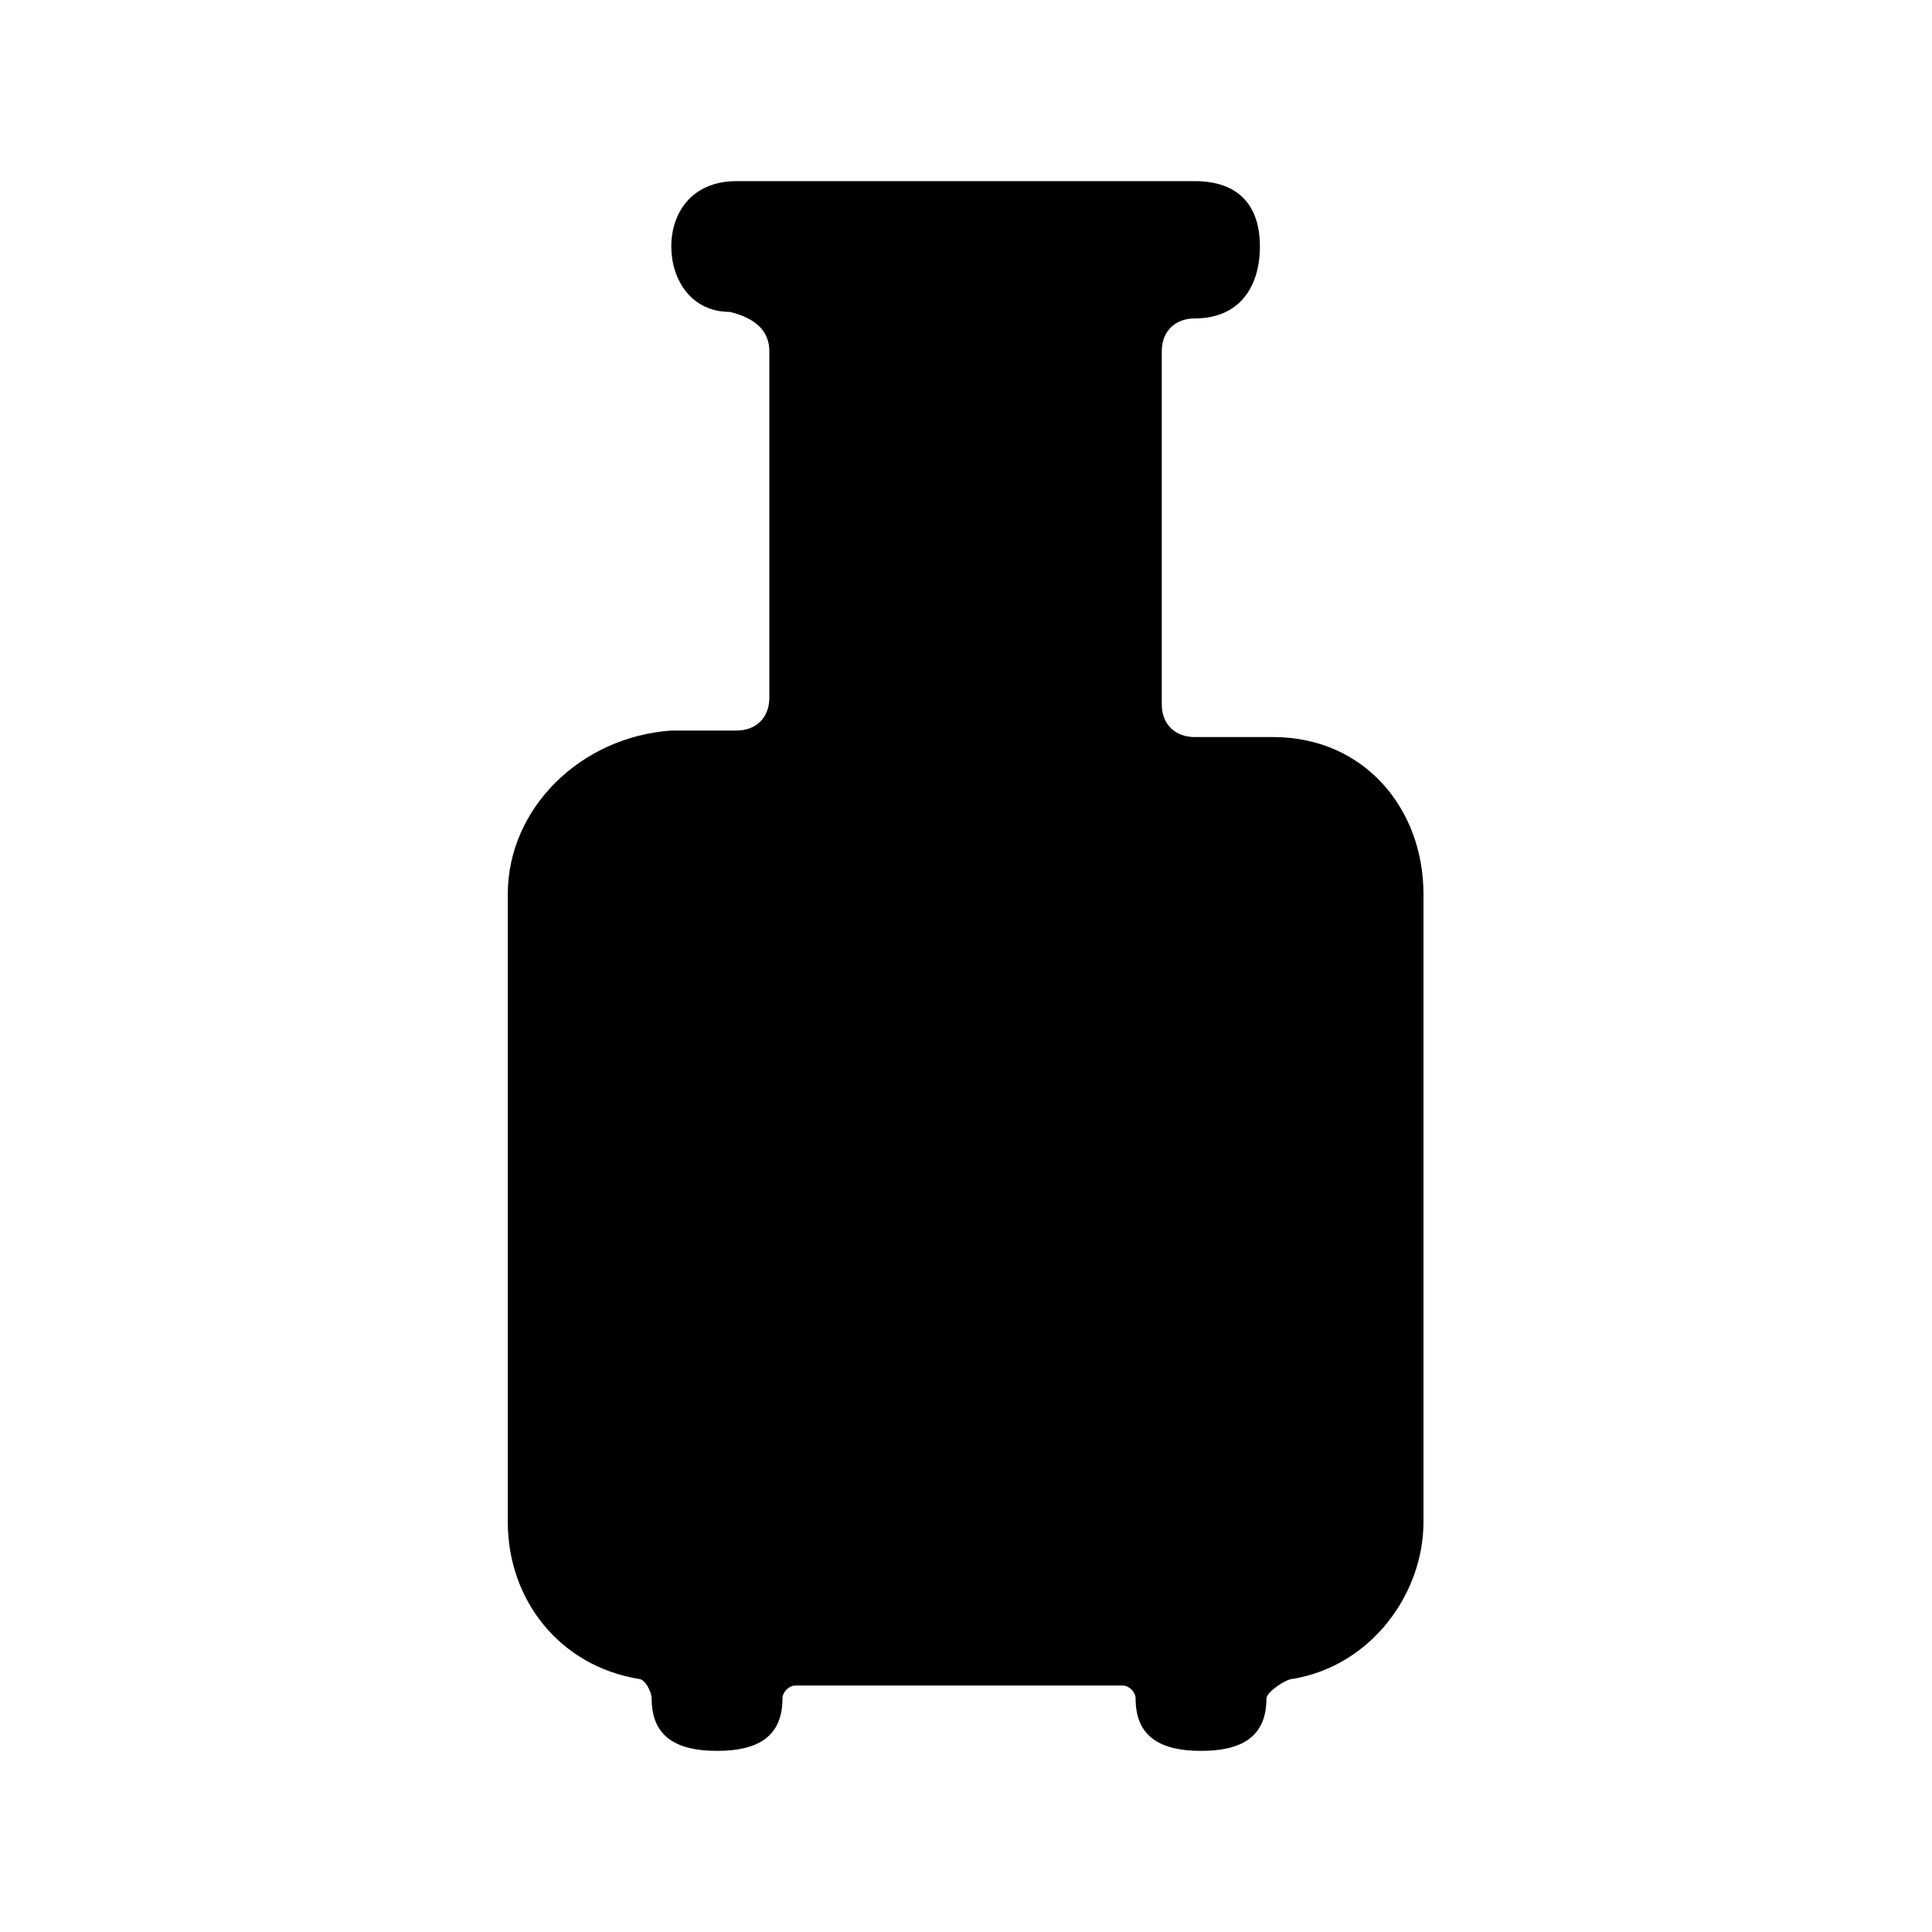
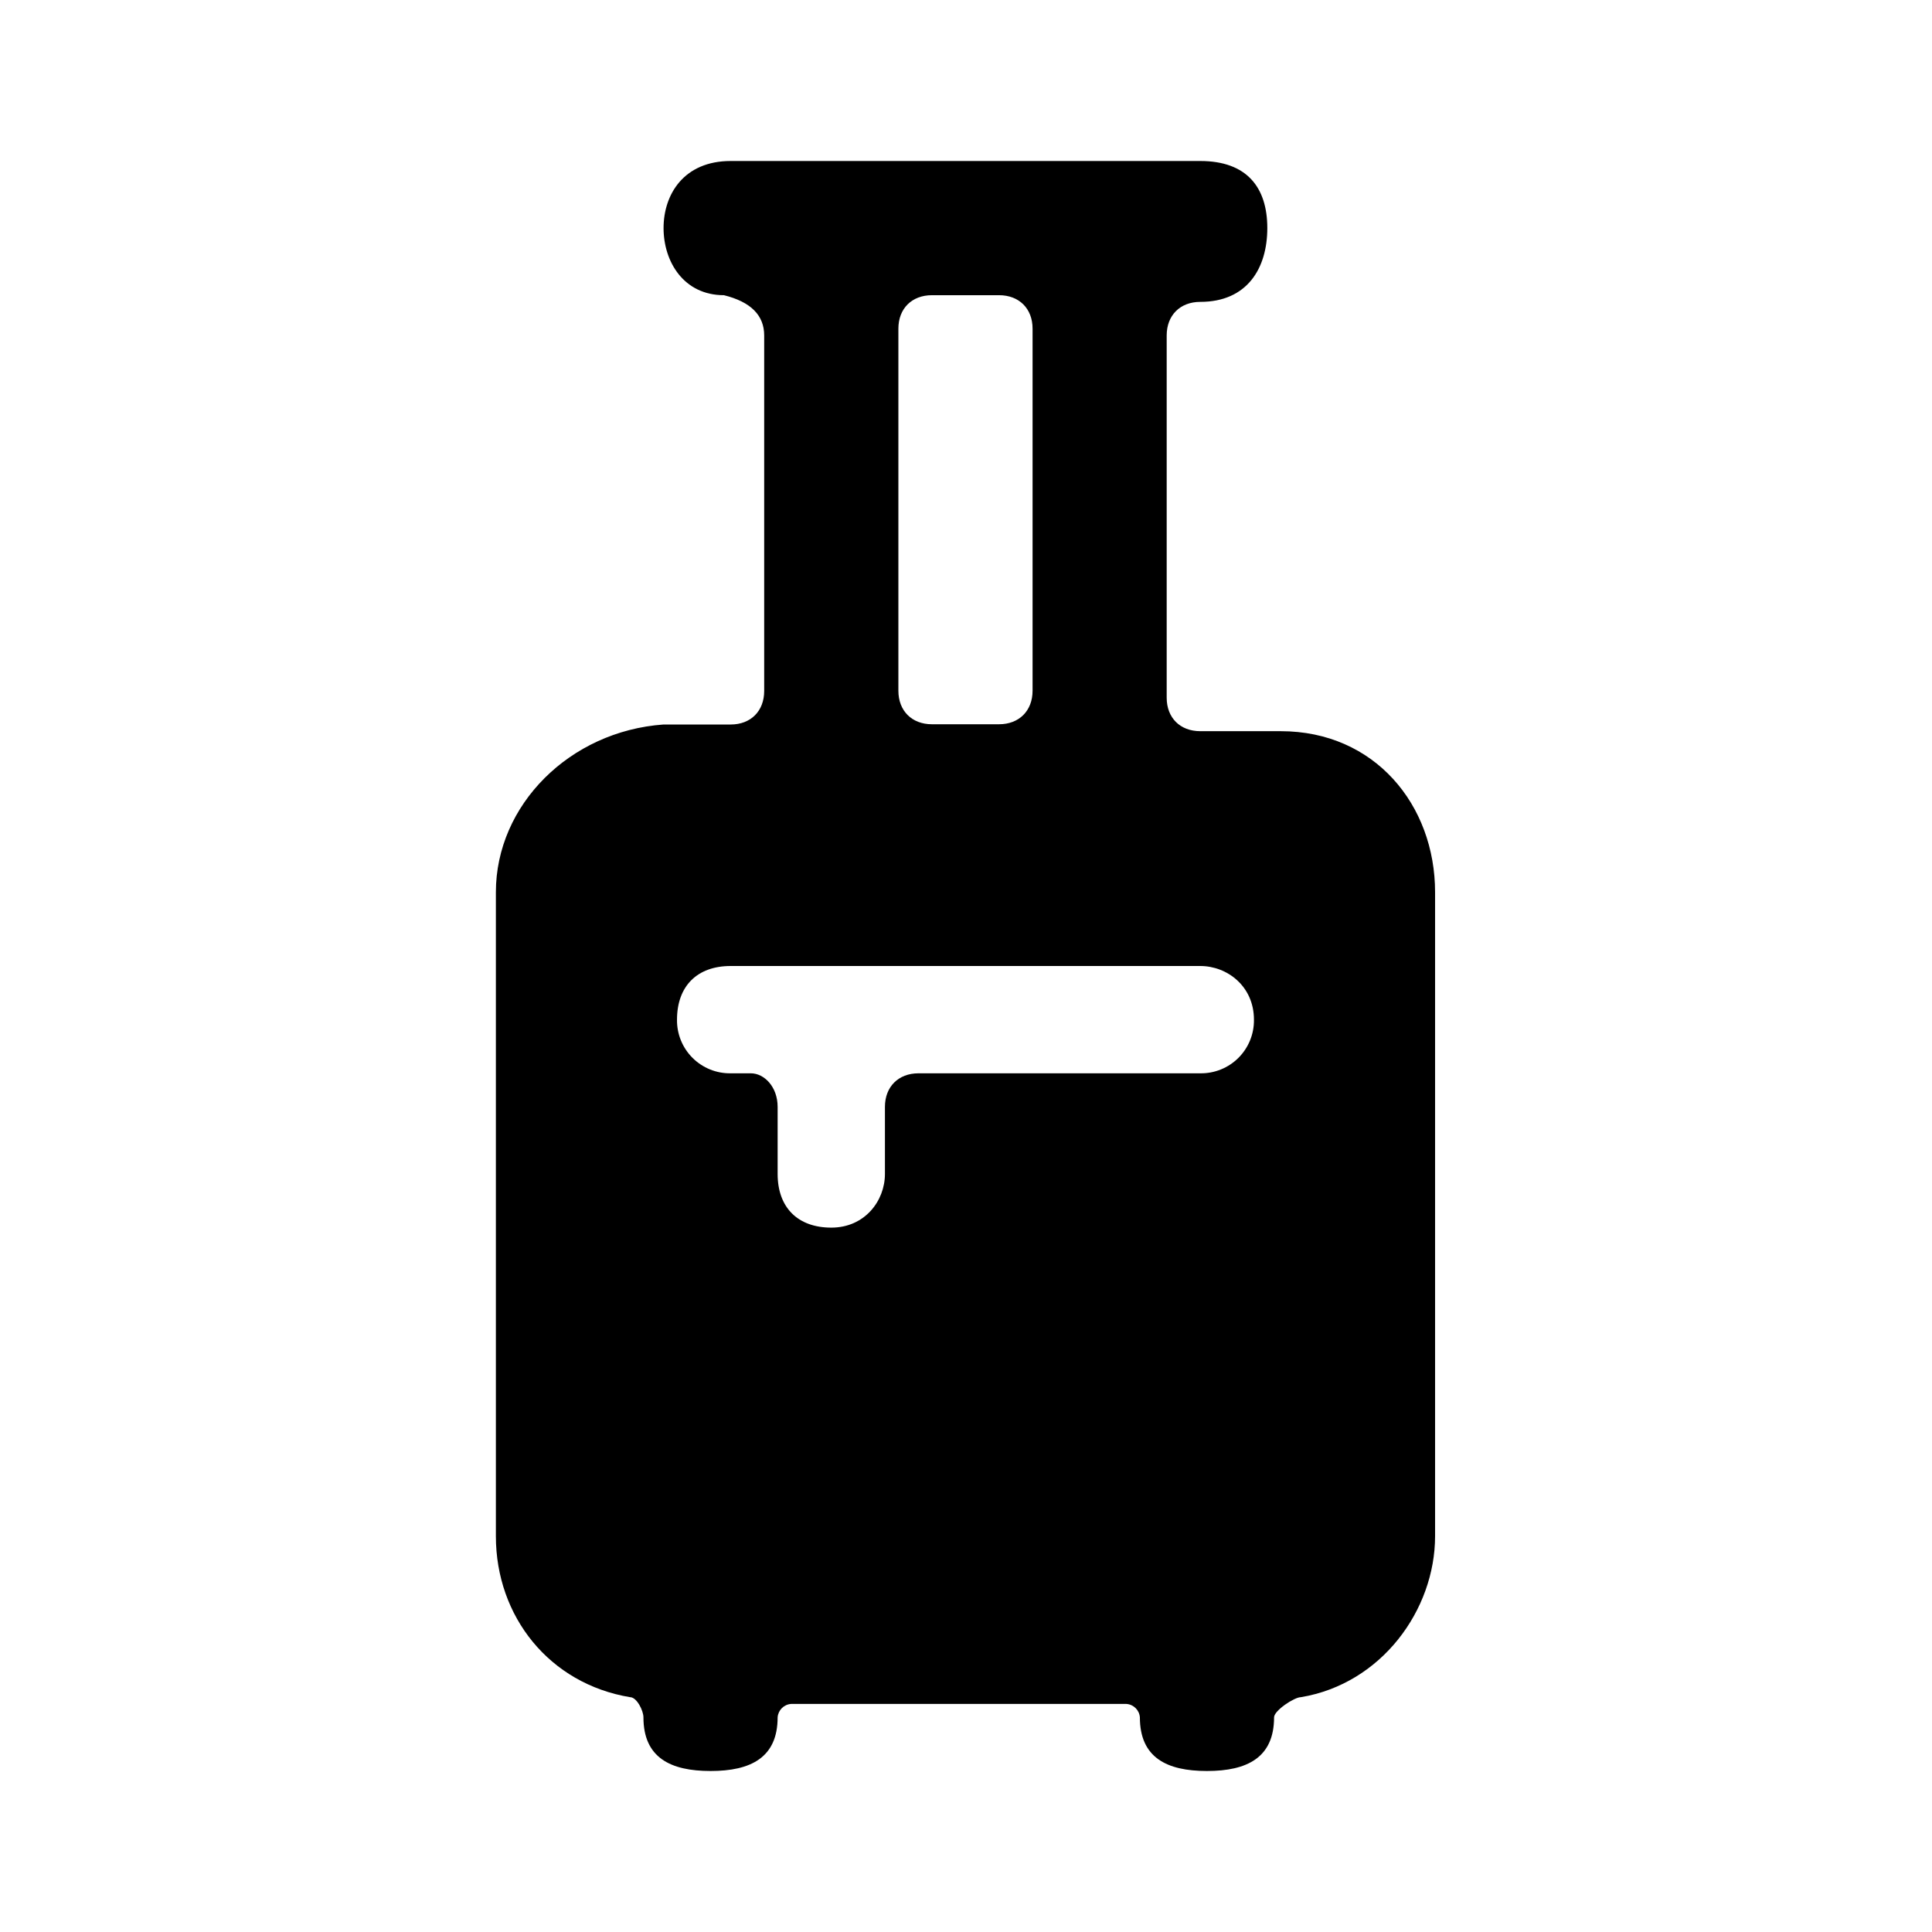
- <svg width="24" height="24" viewBox="0 0 24 24">
-   <path d="M14.432 8.75C14.432 8.994 14.595 9.156 14.839 9.156H15.814C16.951 9.156 17.683 10.05 17.683 11.106V18.906C17.683 19.8 17.032 20.694 16.058 20.856C15.976 20.856 15.732 21.019 15.732 21.1C15.732 21.587 15.408 21.75 14.92 21.75C14.432 21.75 14.107 21.587 14.107 21.1C14.107 21.019 14.026 20.938 13.945 20.938H9.883C9.801 20.938 9.72 21.019 9.72 21.1C9.72 21.587 9.395 21.75 8.908 21.75C8.42 21.75 8.095 21.587 8.095 21.1C8.095 21.019 8.014 20.856 7.933 20.856C6.957 20.694 6.308 19.881 6.308 18.906V11.106C6.308 10.05 7.201 9.156 8.339 9.075H9.151C9.395 9.075 9.557 8.912 9.557 8.669V4.362C9.557 4.119 9.395 3.956 9.07 3.875C8.582 3.875 8.339 3.469 8.339 3.062C8.339 2.656 8.582 2.25 9.151 2.25H14.839C15.408 2.25 15.651 2.575 15.651 3.062C15.651 3.55 15.408 3.956 14.839 3.956C14.595 3.956 14.432 4.119 14.432 4.362V8.75ZM11.182 4.281C11.182 4.037 11.345 3.875 11.589 3.875H12.401C12.645 3.875 12.807 4.037 12.807 4.281V8.666C12.807 8.909 12.645 9.072 12.401 9.072H11.589C11.345 9.072 11.182 8.909 11.182 8.666V4.281ZM14.839 13.3H11.426C11.182 13.3 11.02 13.463 11.02 13.706V14.519C11.02 14.844 10.776 15.169 10.37 15.169C9.964 15.169 9.72 14.925 9.72 14.519V13.706C9.72 13.463 9.557 13.3 9.395 13.3H9.151C8.826 13.3 8.501 13.056 8.501 12.65C8.501 12.244 8.745 12 9.151 12H14.839C15.164 12 15.489 12.244 15.489 12.65C15.489 13.056 15.164 13.3 14.839 13.3Z" />
+ <svg xmlns="http://www.w3.org/2000/svg" width="24" height="24" viewBox="0 0 24 24">
+   <path d="M14.91 9.083c-.25 0-.417-.166-.417-.416v-4.5c0-.25.167-.417.417-.417.583 0 .833-.417.833-.917S15.493 2 14.91 2H9.077c-.584 0-.834.417-.834.833 0 .417.25.834.75.834.334.083.5.25.5.5v4.416c0 .25-.166.417-.416.417h-.834c-1.166.083-2.083 1-2.083 2.083v8c0 1 .667 1.834 1.667 2 .083 0 .166.167.166.25 0 .5.334.667.834.667.5 0 .833-.167.833-.667a.18.18 0 01.167-.166h4.166a.18.18 0 01.167.166c0 .5.333.667.833.667.5 0 .834-.167.834-.667 0-.083.25-.25.333-.25 1-.166 1.667-1.083 1.667-2v-8c0-1.083-.75-2-1.917-2h-1zm0 4.25h-3.5c-.25 0-.417.167-.417.417v.833c0 .334-.25.667-.666.667-.417 0-.667-.25-.667-.667v-.833c0-.25-.167-.417-.333-.417h-.25a.657.657 0 01-.667-.666c0-.417.25-.667.667-.667h5.833c.333 0 .667.25.667.667a.657.657 0 01-.667.666zm-2.5-9.666c.25 0 .417.166.417.416V8.58c0 .25-.167.417-.417.417h-.833c-.25 0-.417-.167-.417-.417V4.083c0-.25.167-.416.417-.416h.833z" />
</svg>
